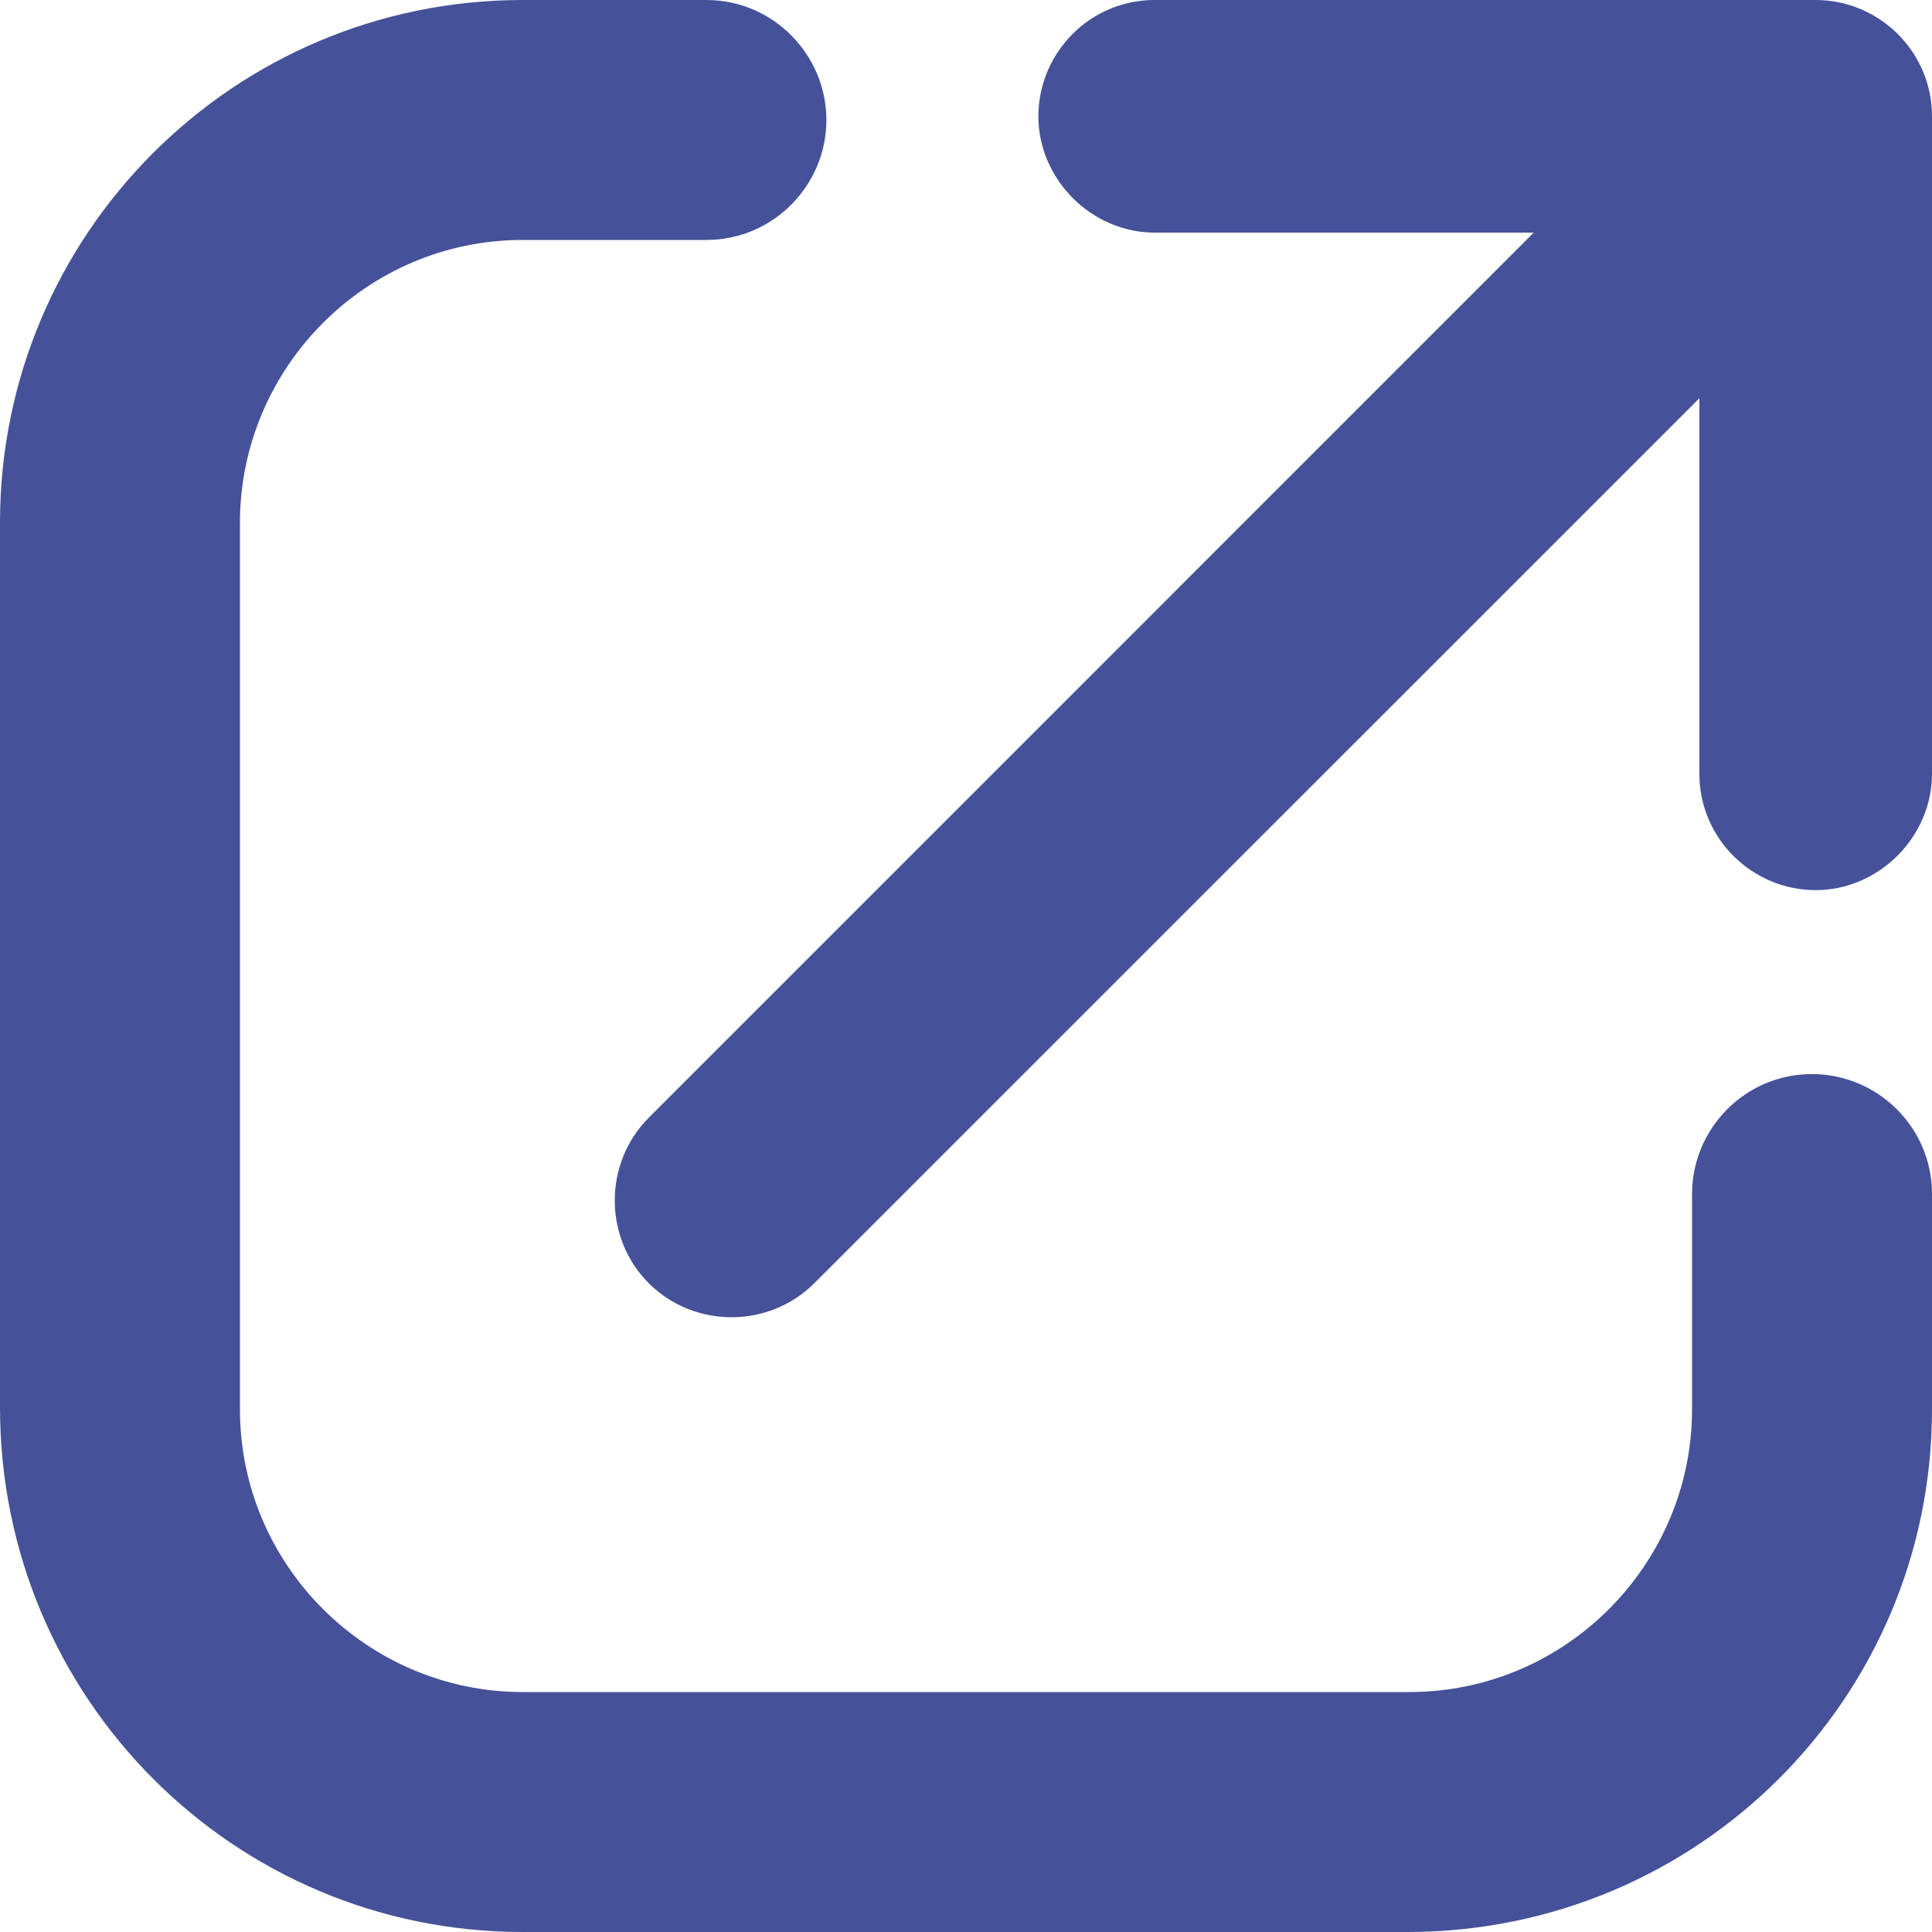
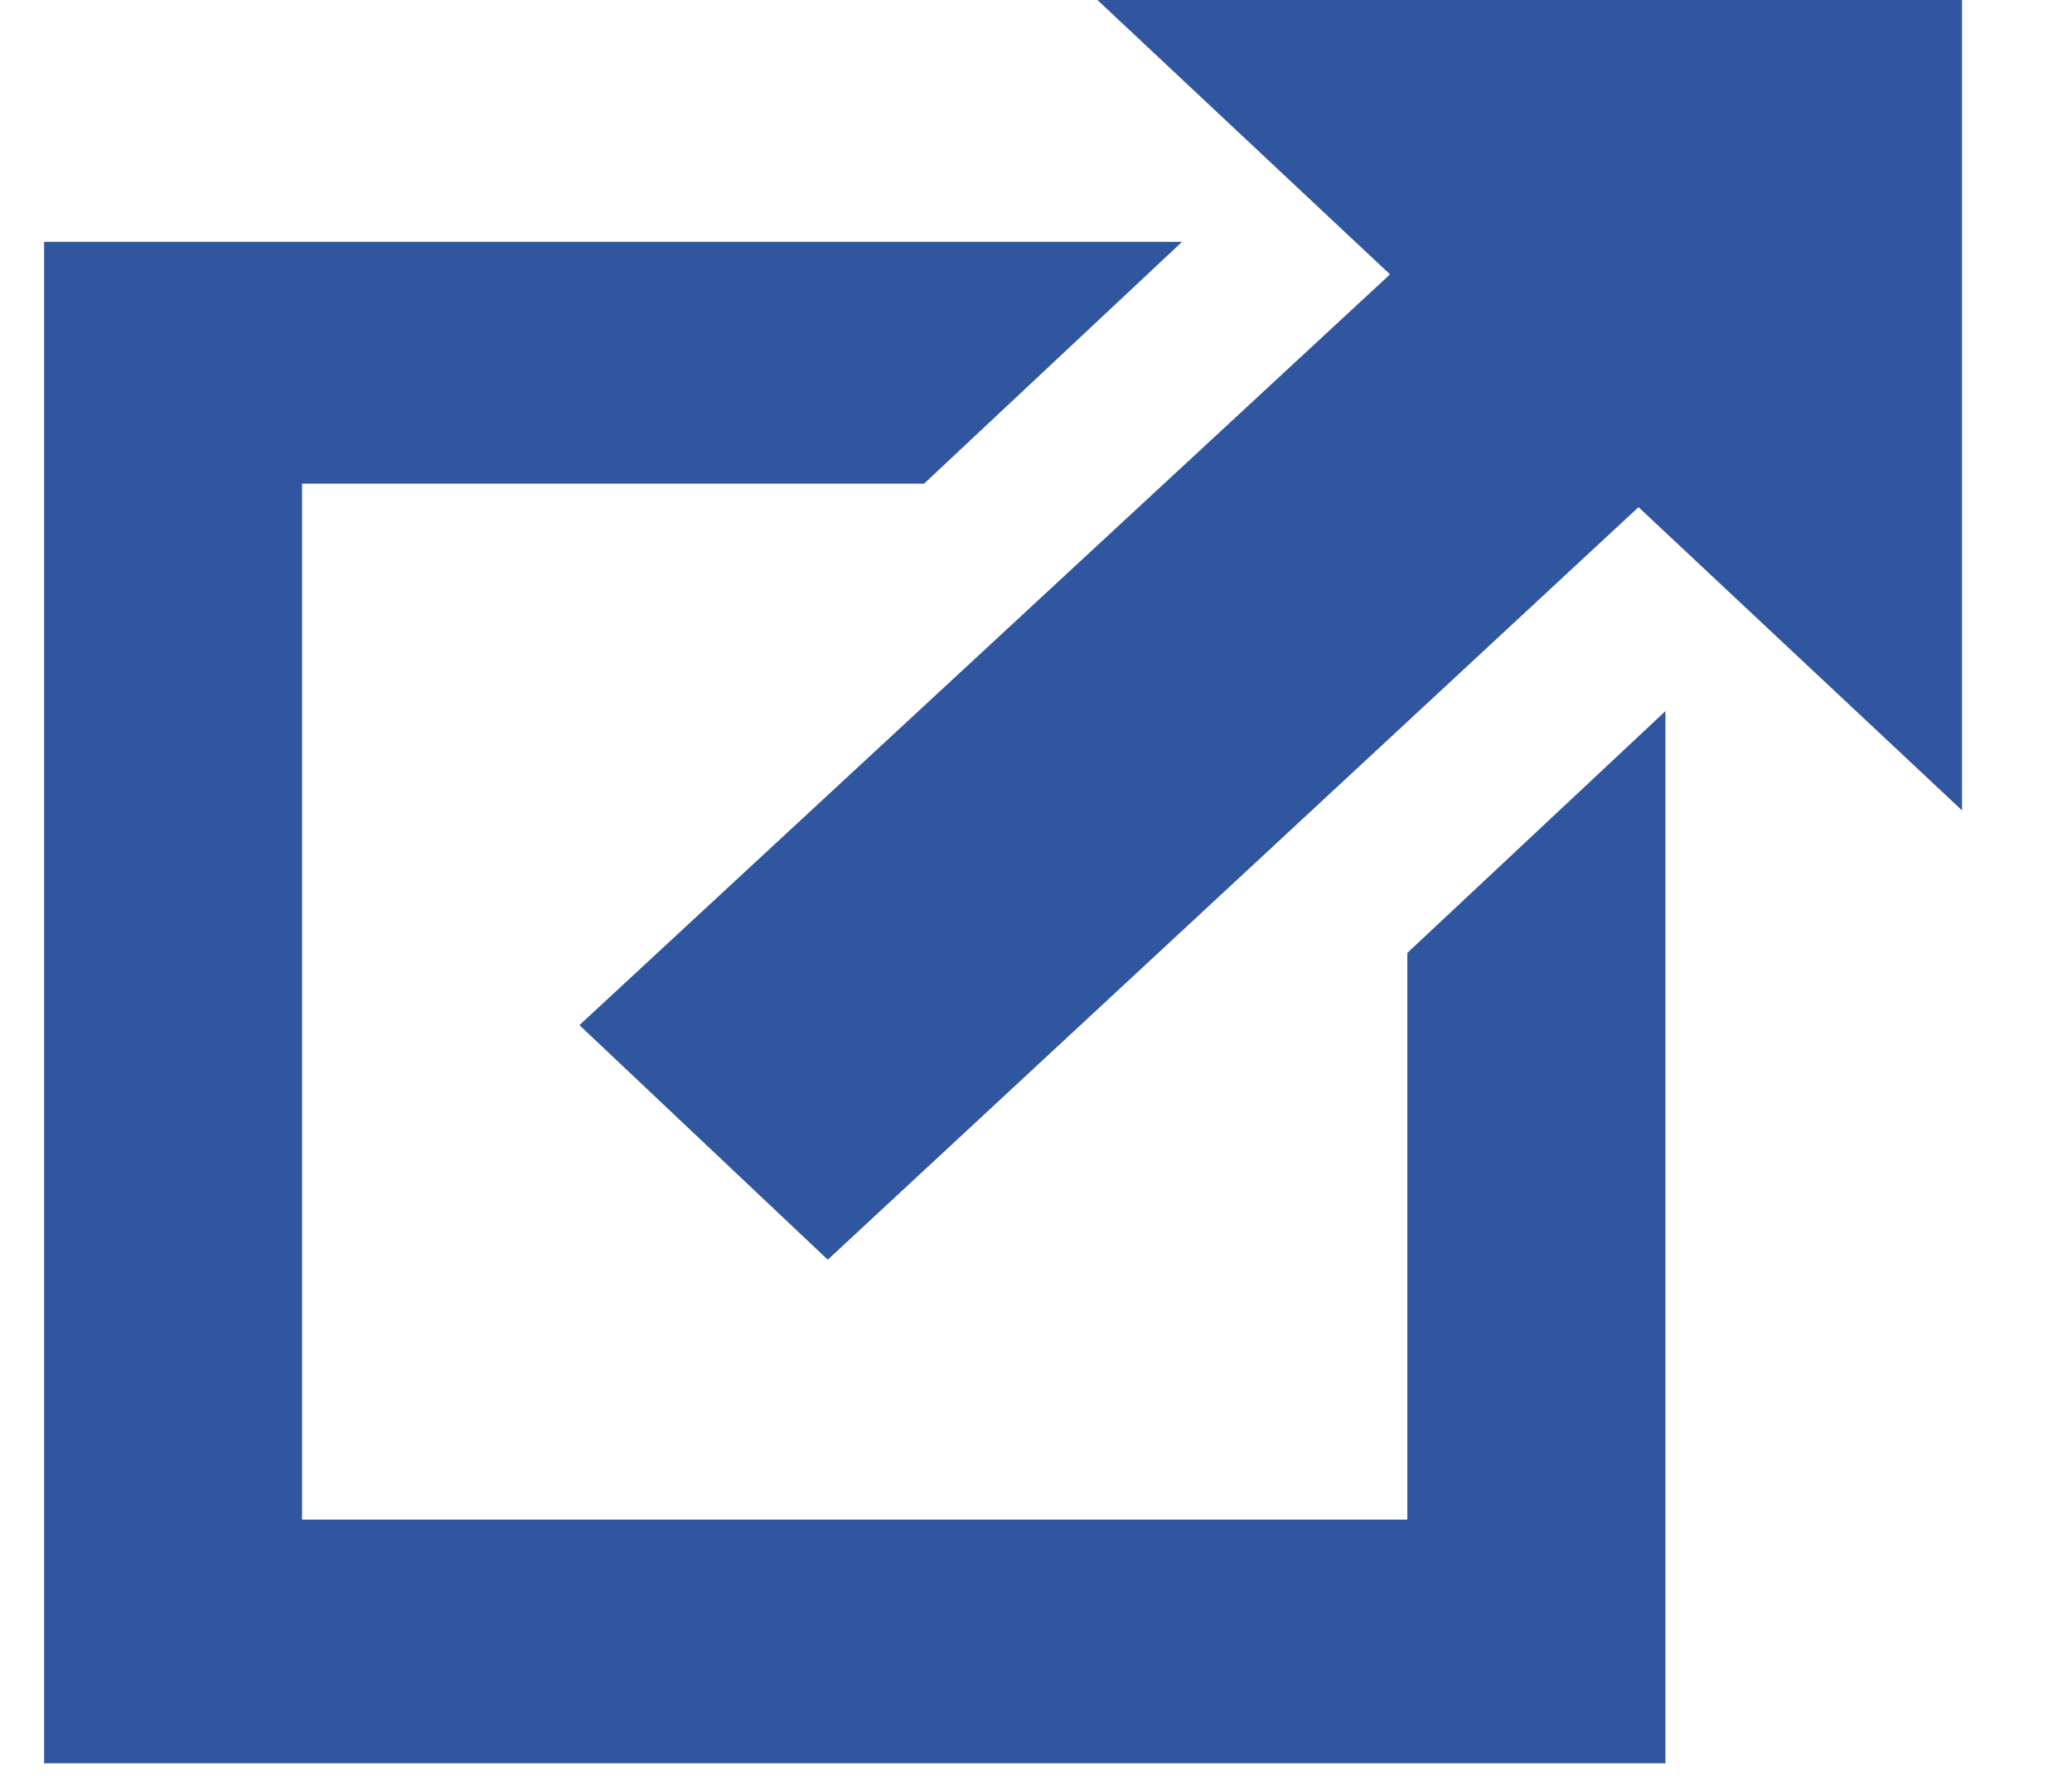
- <svg xmlns="http://www.w3.org/2000/svg" width="15" height="15" viewBox="0 0 15 15" fill="none">
-   <path d="M14.068 8.339C13.547 8.339 13.137 8.765 13.137 9.27V10.942C13.137 12.142 12.158 13.137 10.942 13.137H4.058C2.858 13.137 1.863 12.158 1.863 10.942V4.058C1.863 2.858 2.842 1.863 4.058 1.863H5.484C6.005 1.863 6.416 1.437 6.416 0.932C6.416 0.427 6.005 0 5.484 0H4.058C1.816 0 0 1.816 0 4.058V10.926C0 13.184 1.816 15 4.058 15H10.926C13.184 15 15 13.184 15 10.942V9.27C15 8.749 14.574 8.339 14.068 8.339V8.339Z" fill="#455299" />
-   <path d="M13.194 6.008C13.194 6.513 13.607 6.911 14.097 6.911C14.587 6.911 15 6.498 15 6.008V0.903C15 0.398 14.587 0 14.097 0H8.964C8.459 0 8.062 0.413 8.062 0.903C8.062 1.393 8.475 1.806 8.964 1.806H11.908L5.037 8.678C4.685 9.03 4.685 9.611 5.037 9.963C5.389 10.315 5.97 10.315 6.322 9.963L13.194 3.092V6.008Z" fill="#455299" />
+ <svg xmlns="http://www.w3.org/2000/svg" width="14" height="12" viewBox="0 0 14 12" fill="none">
+   <path fill-rule="evenodd" clip-rule="evenodd" d="M7.415 0L9.392 1.854L3.915 6.927L5.593 8.512L11.071 3.427L13.257 5.476V0H7.415Z" fill="#3156A0" />
+   <path fill-rule="evenodd" clip-rule="evenodd" d="M9.509 10.268H2.041V3.268H6.244L7.987 1.634H0.298V11.915H11.253V4.805L9.509 6.439V10.268Z" fill="#3156A0" />
</svg>
